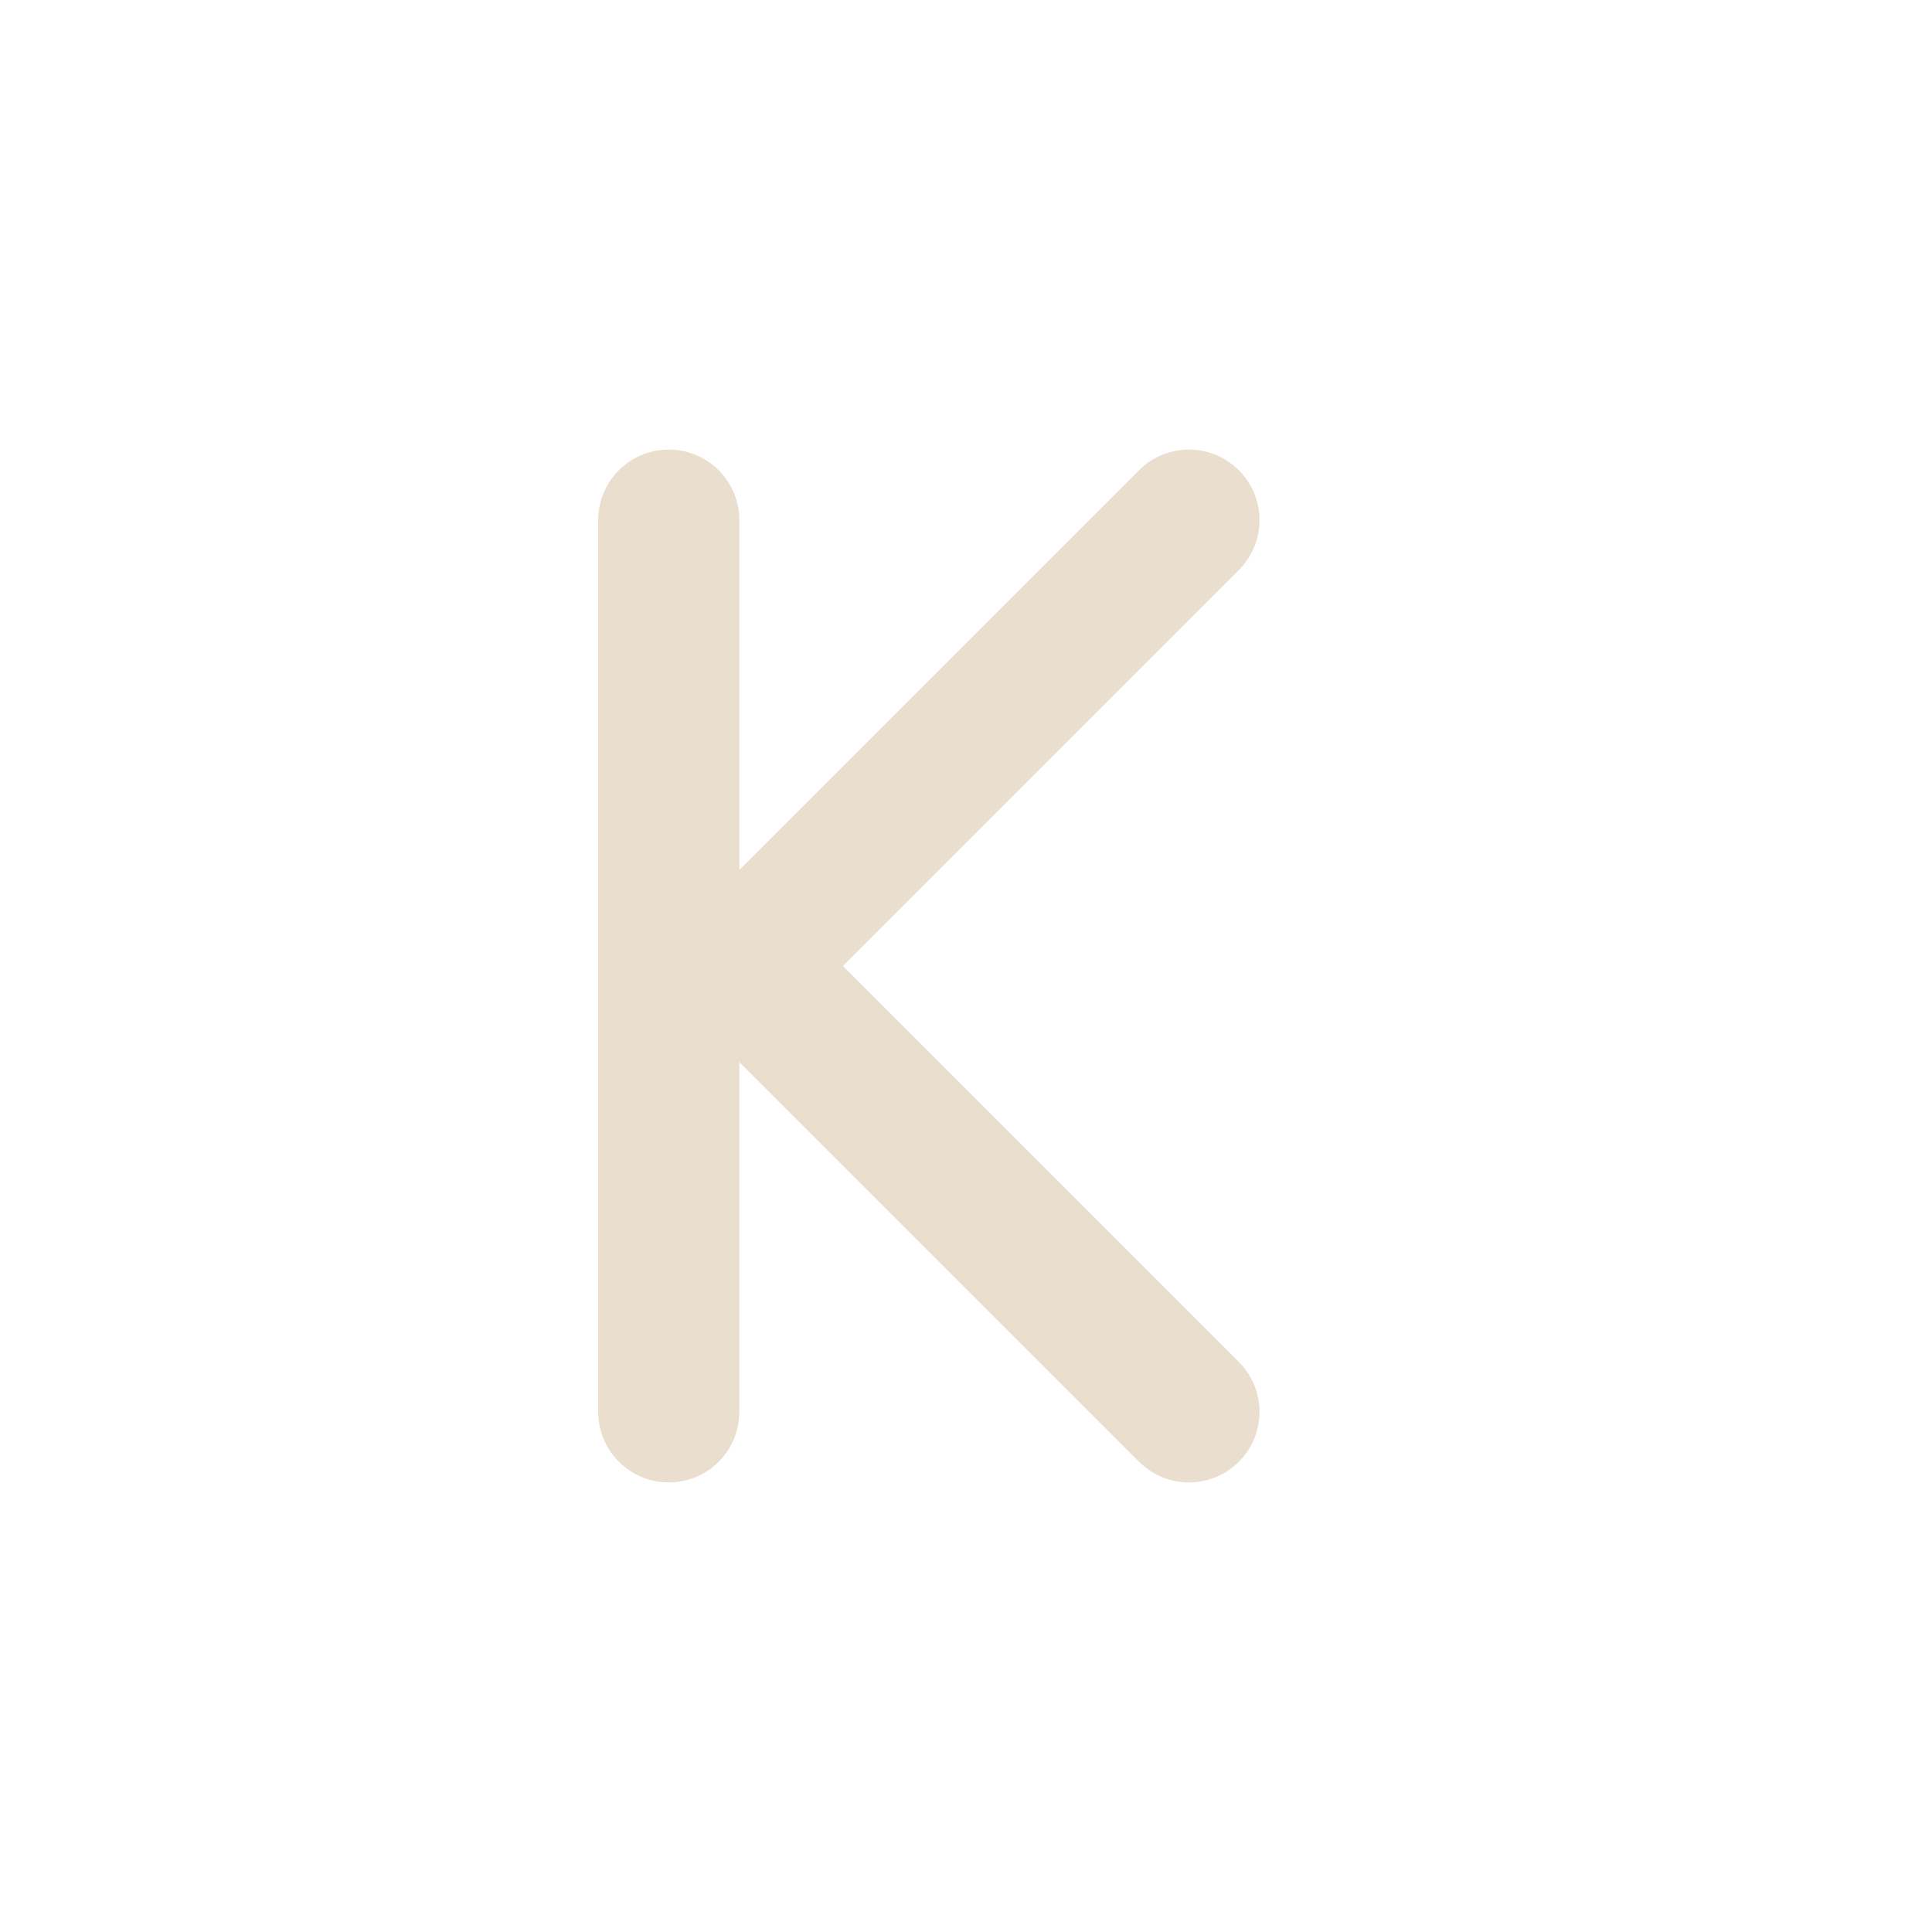
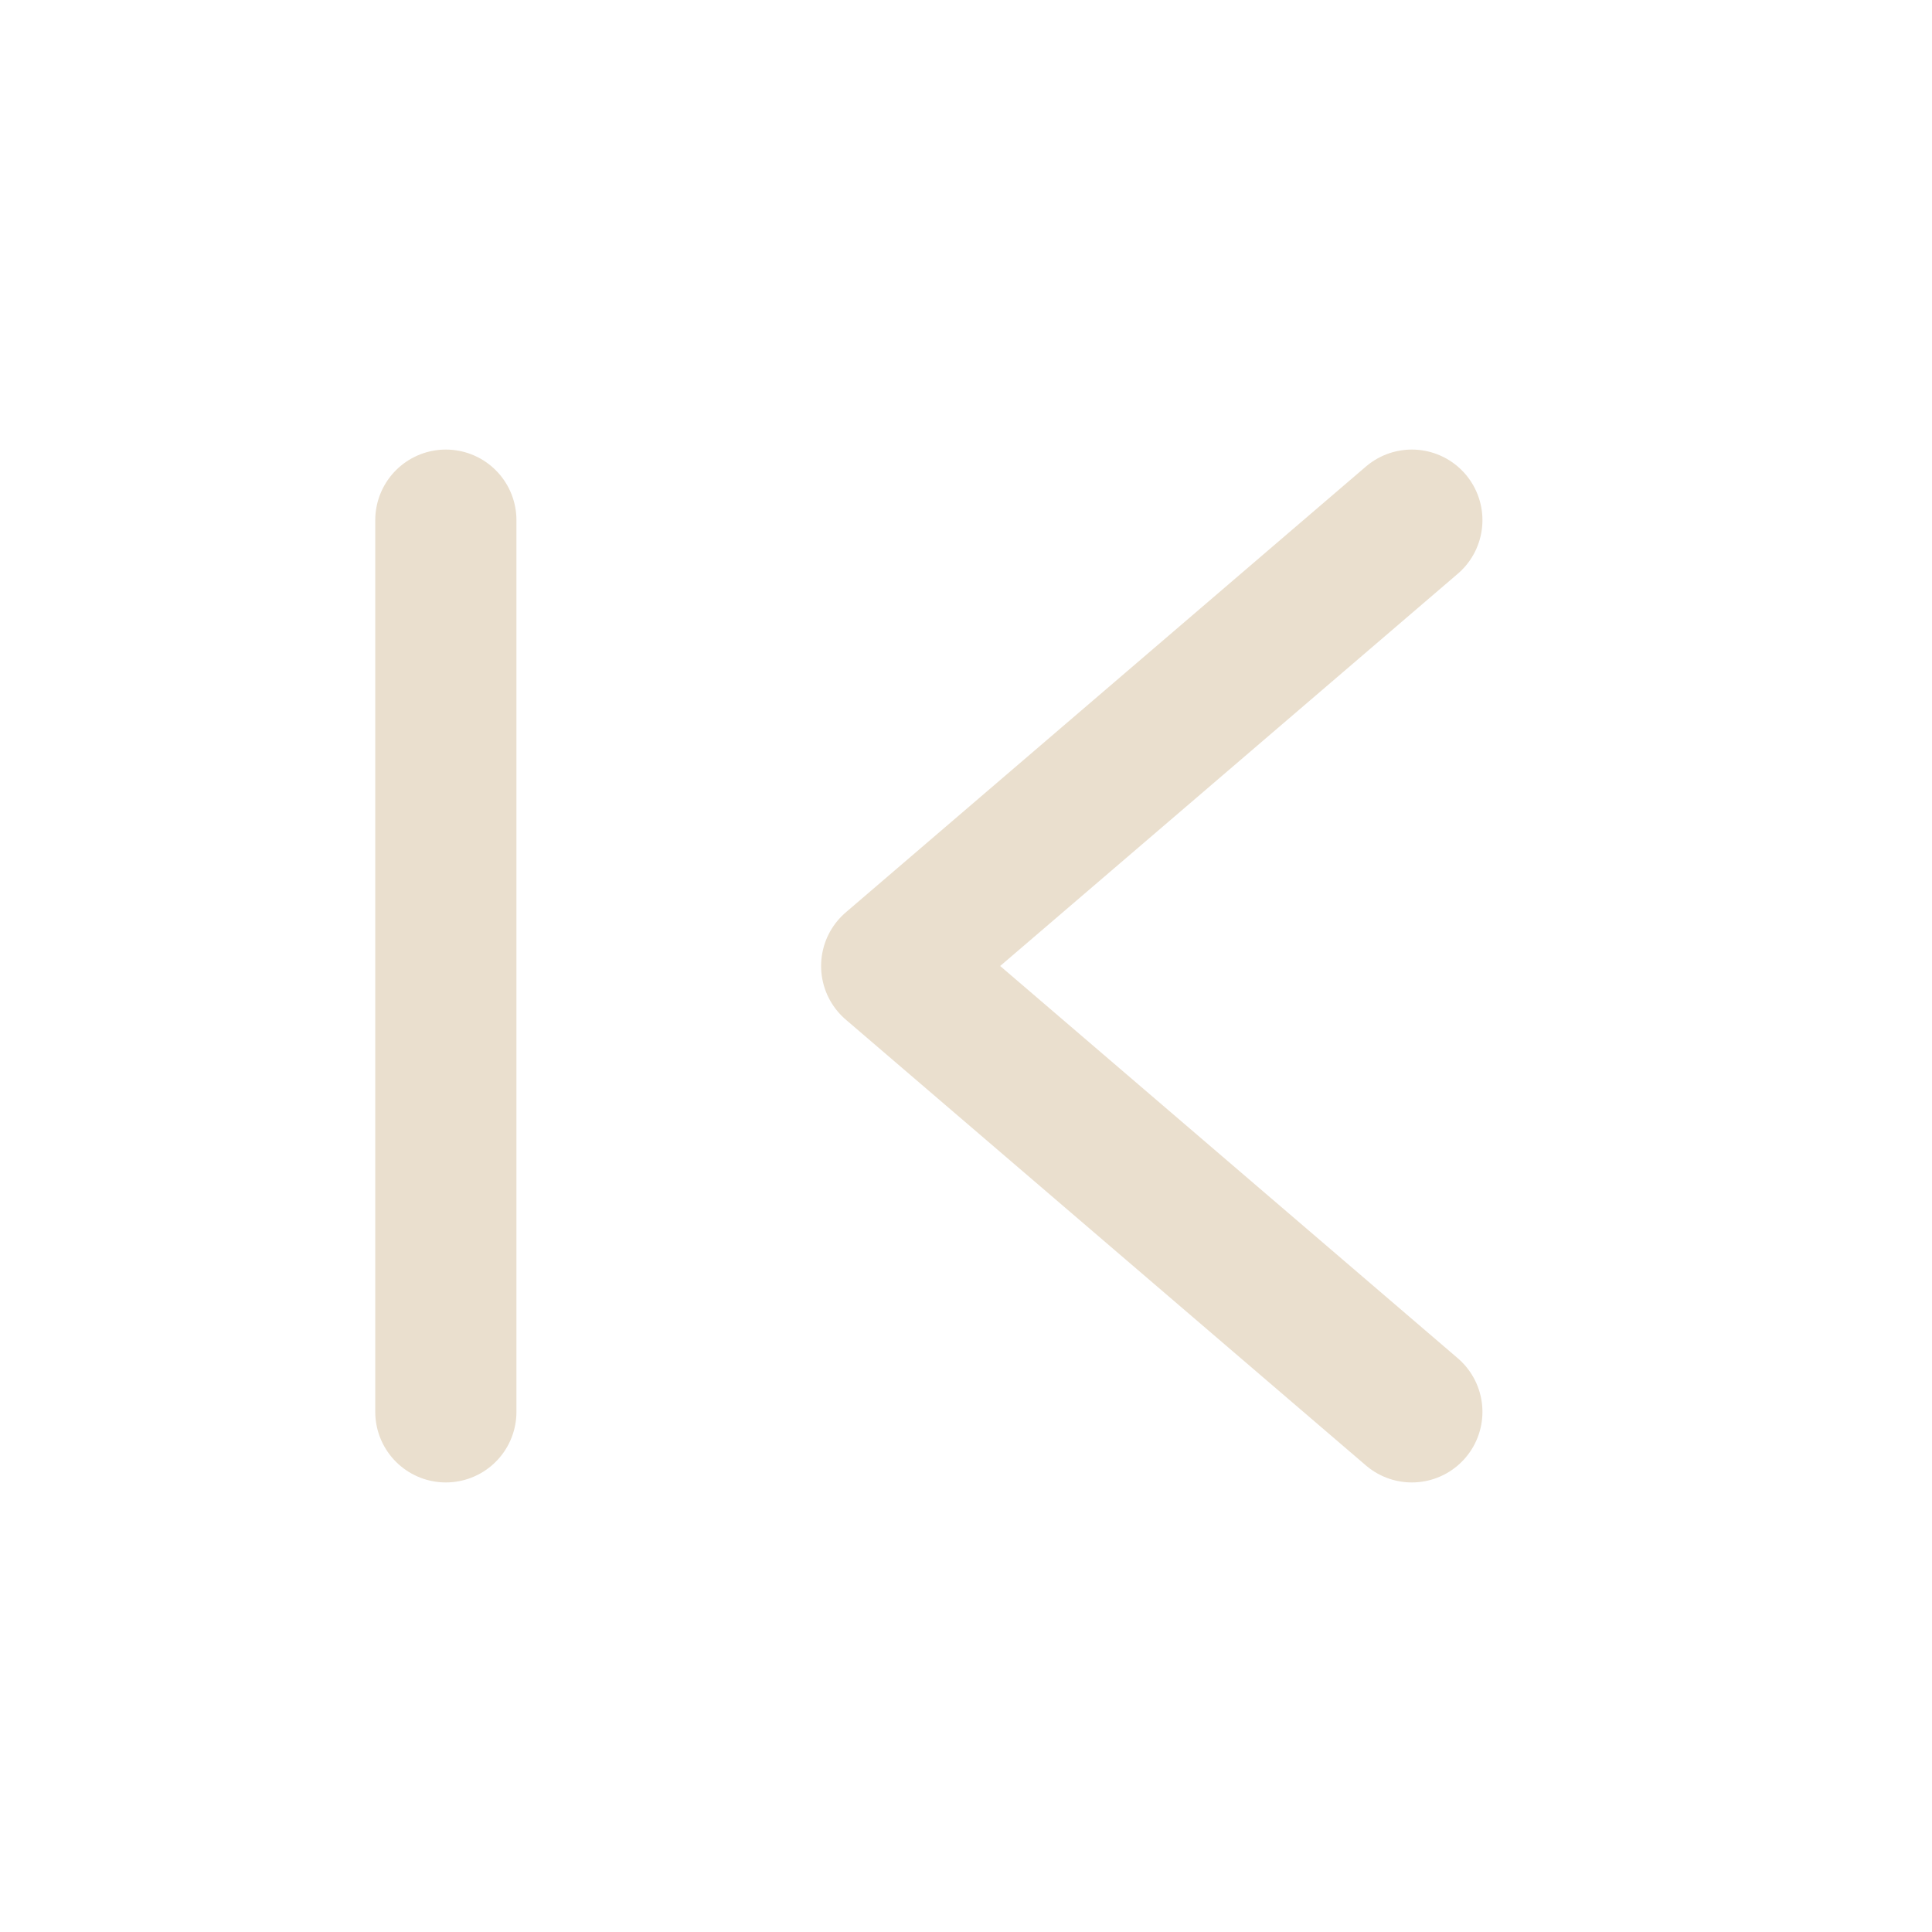
- <svg xmlns="http://www.w3.org/2000/svg" width="26" height="26" fill="none" viewBox="0 0 26 26">
-   <path d="M16 7 10 13l6 6" stroke="#EADFCE" stroke-width="1.9" stroke-linecap="round" stroke-linejoin="round" />
-   <path d="M9 7v12" stroke="#EADFCE" stroke-width="1.9" stroke-linecap="round" />
+ <svg xmlns="http://www.w3.org/2000/svg" width="26" height="26" viewBox="0 0 26 26" fill="none" stroke="#EADFCE" stroke-width="1.9" stroke-linecap="round" stroke-linejoin="round">
+   <path fill="none" d="M19 7 12 13l7 6" />
+   <path fill="none" d="M6 7v12" />
</svg>
